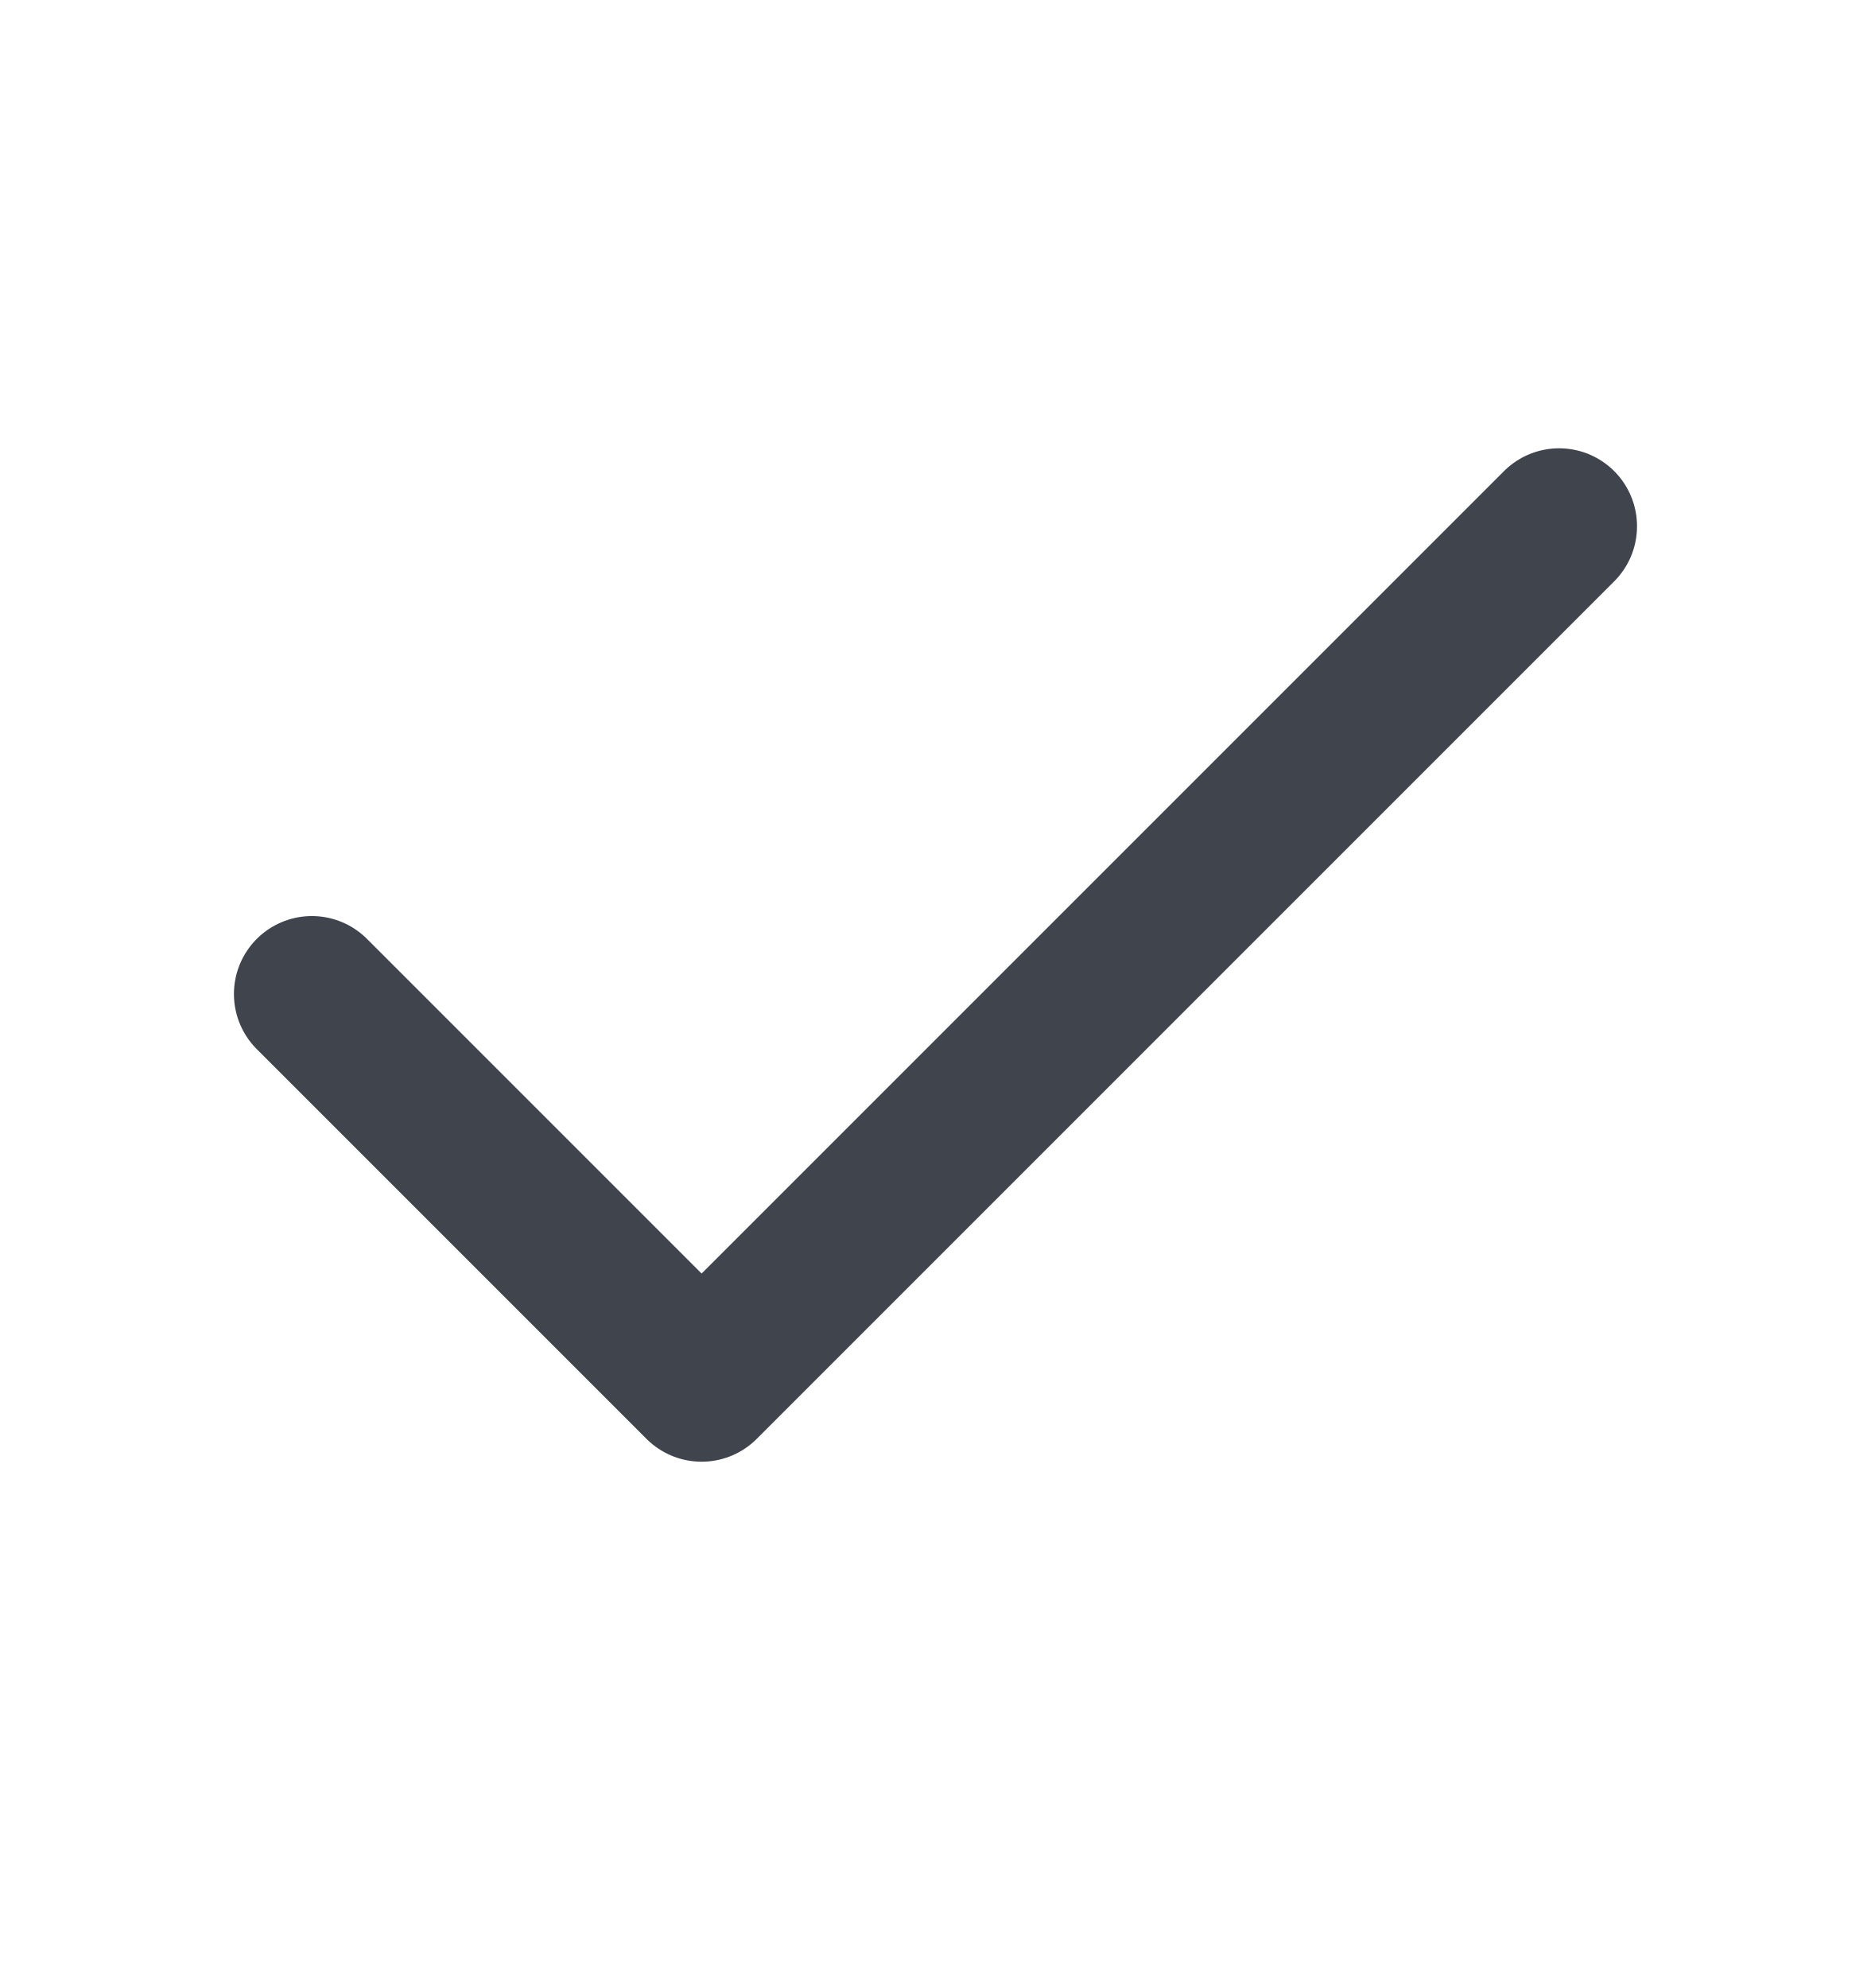
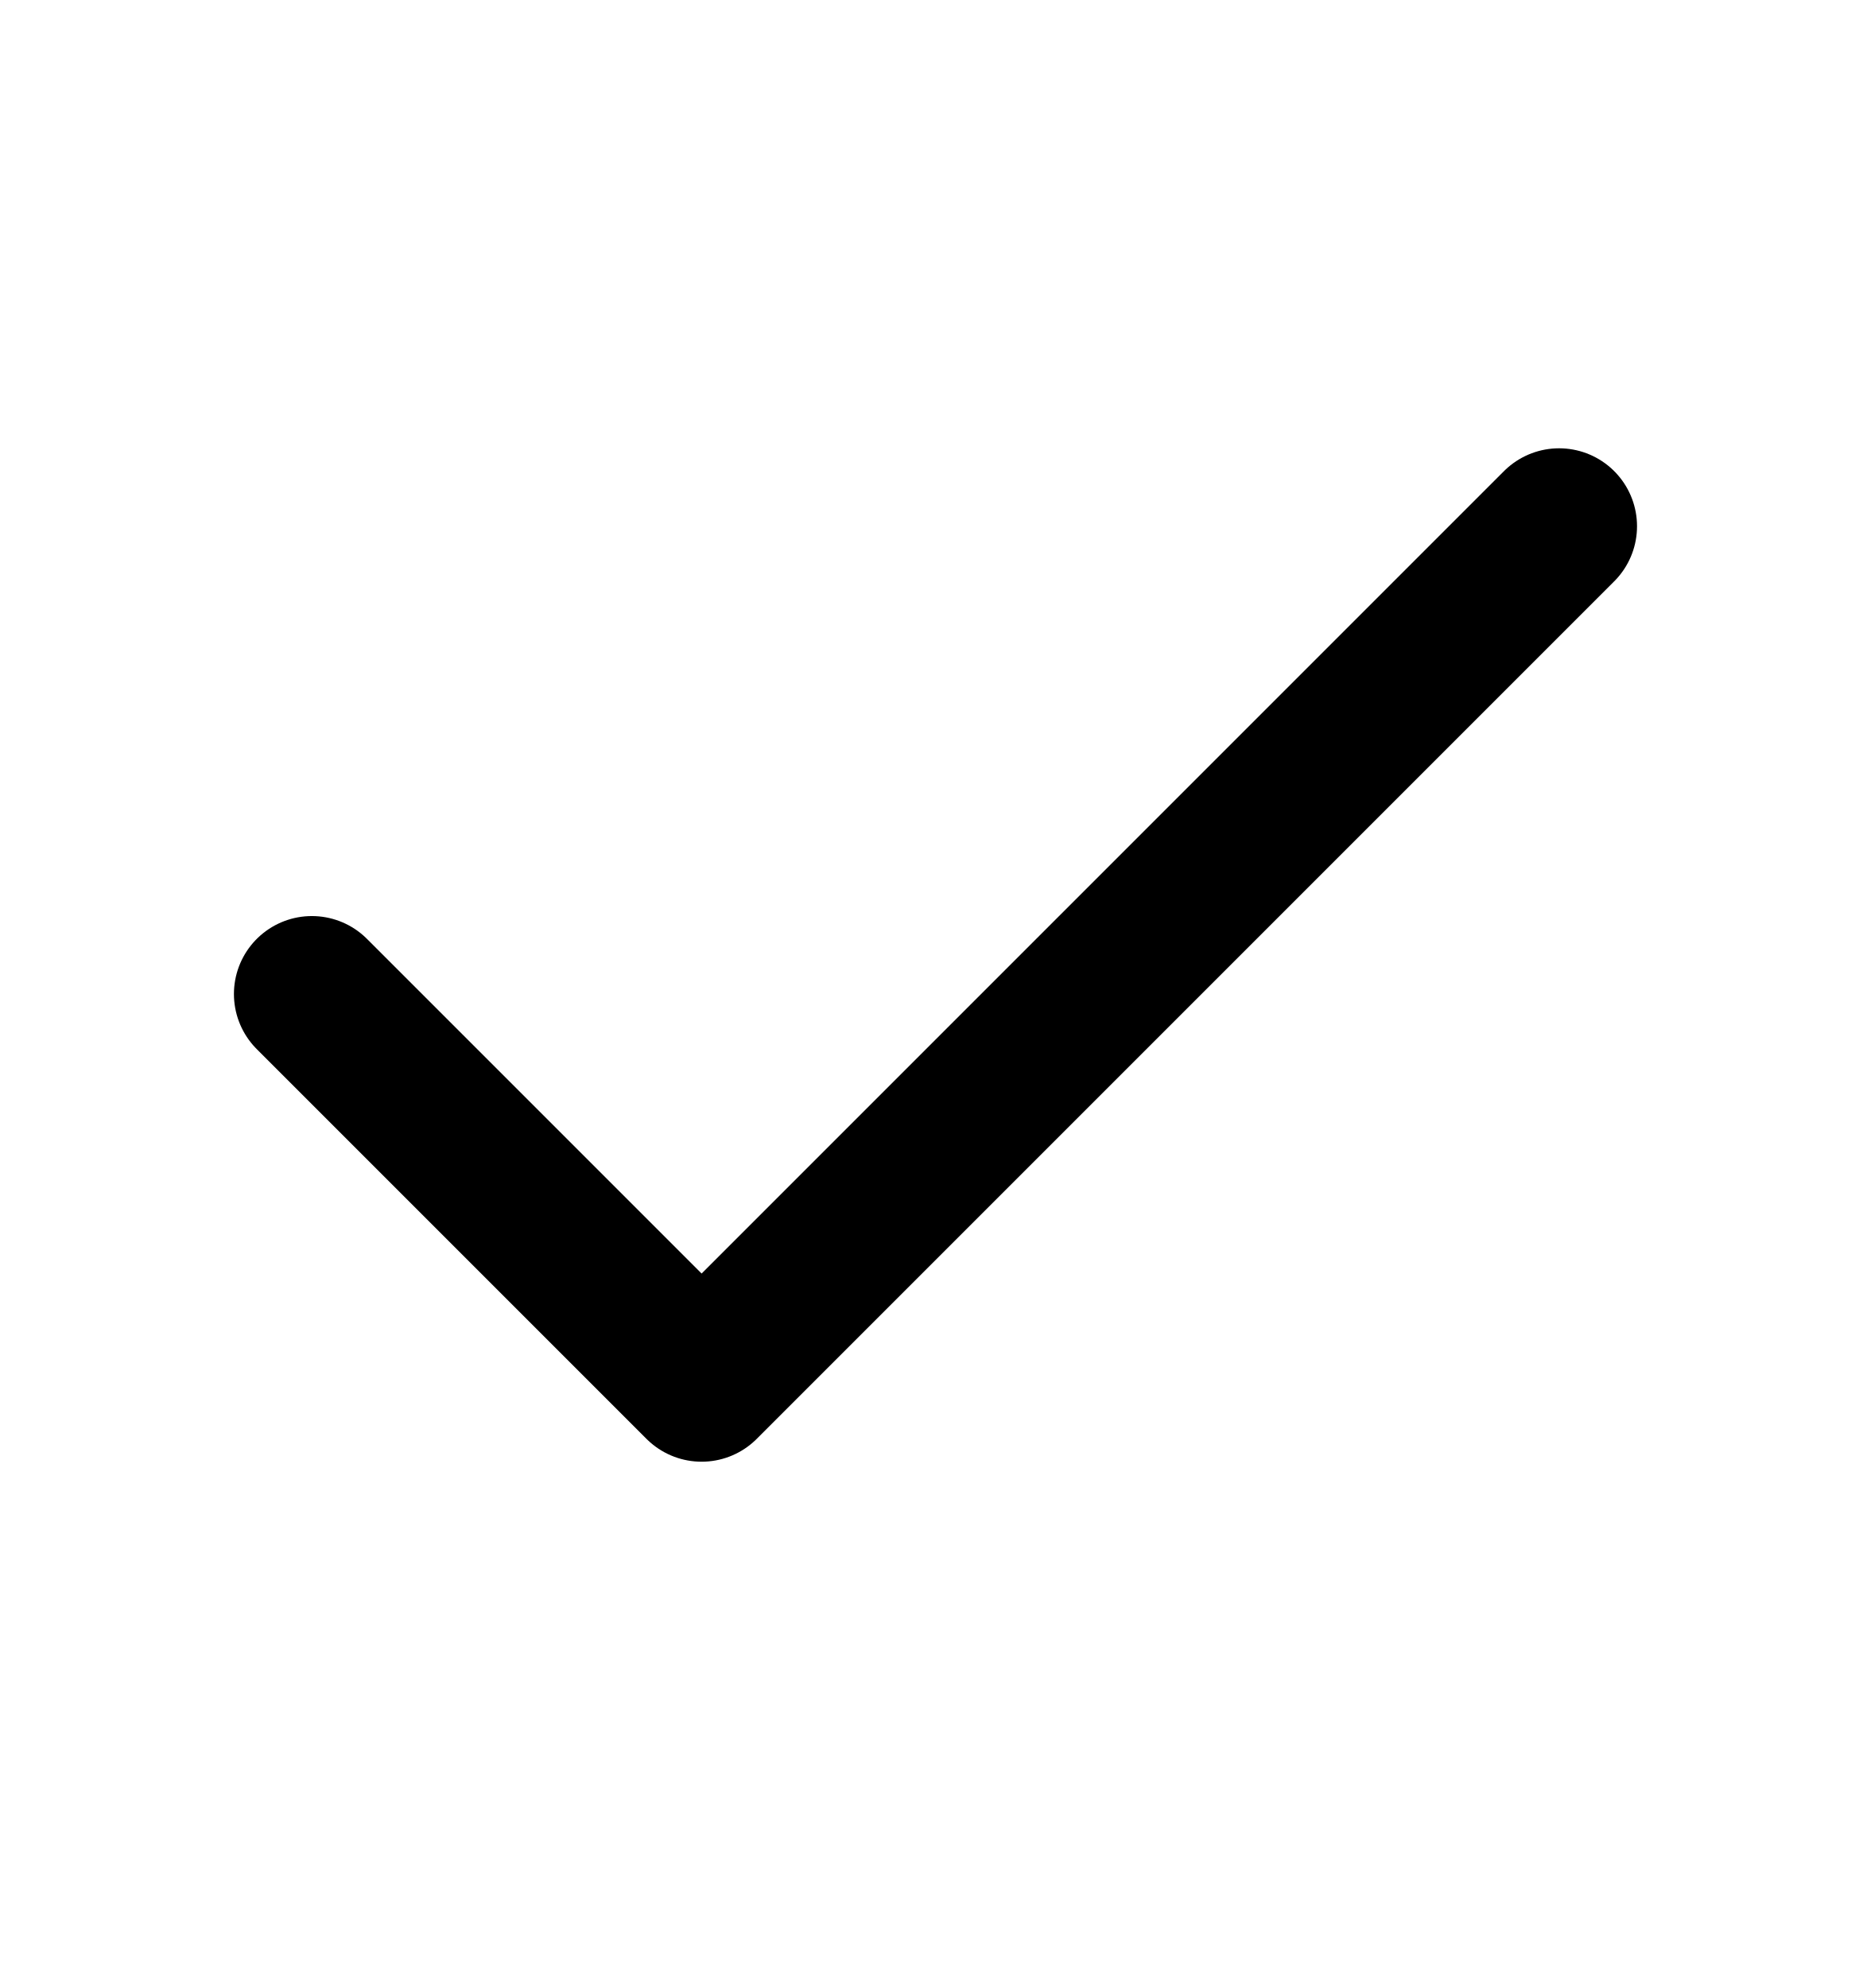
<svg xmlns="http://www.w3.org/2000/svg" width="16" height="17" viewBox="0 0 16 17" fill="none">
  <g id="check">
-     <path id="Vector" d="M13.333 4.5L6 11.833L2.667 8.5" stroke="#40444D" stroke-width="1.333" stroke-linecap="round" stroke-linejoin="round" />
+     <path id="Vector" d="M13.333 4.5L6 11.833L2.667 8.5" stroke="currentColor" stroke-width="1.333" stroke-linecap="round" stroke-linejoin="round" />
  </g>
</svg>
